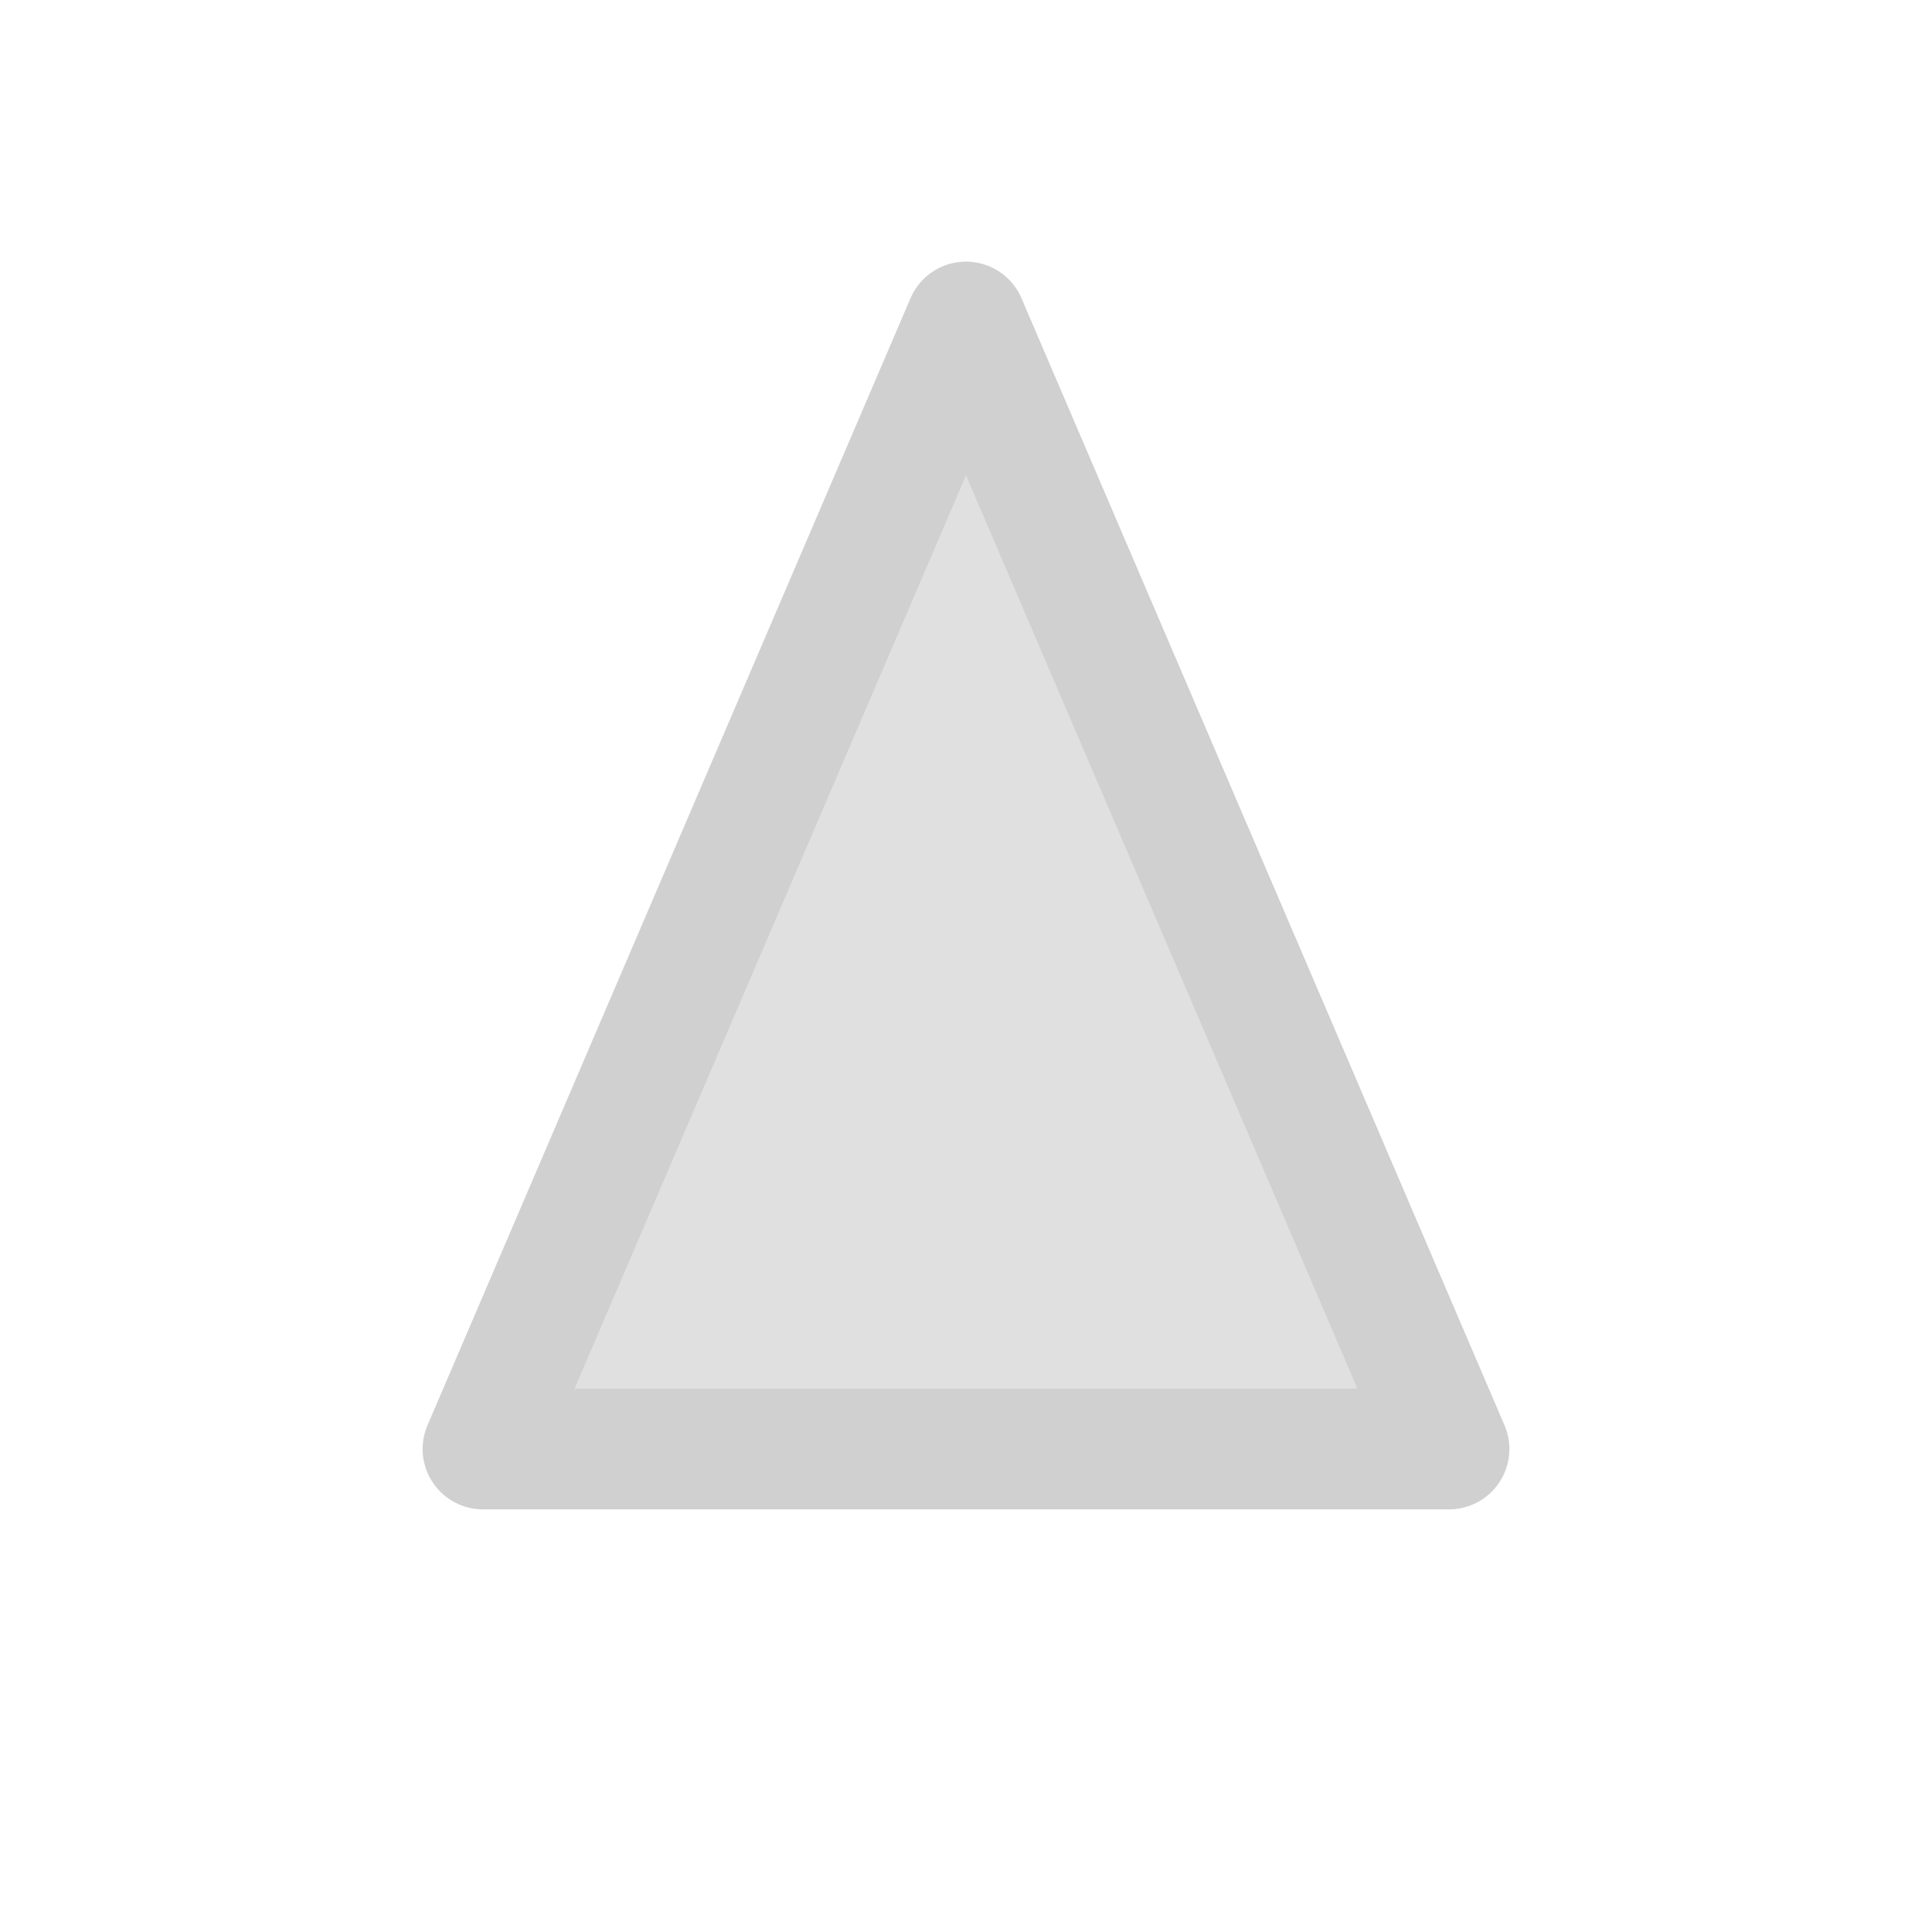
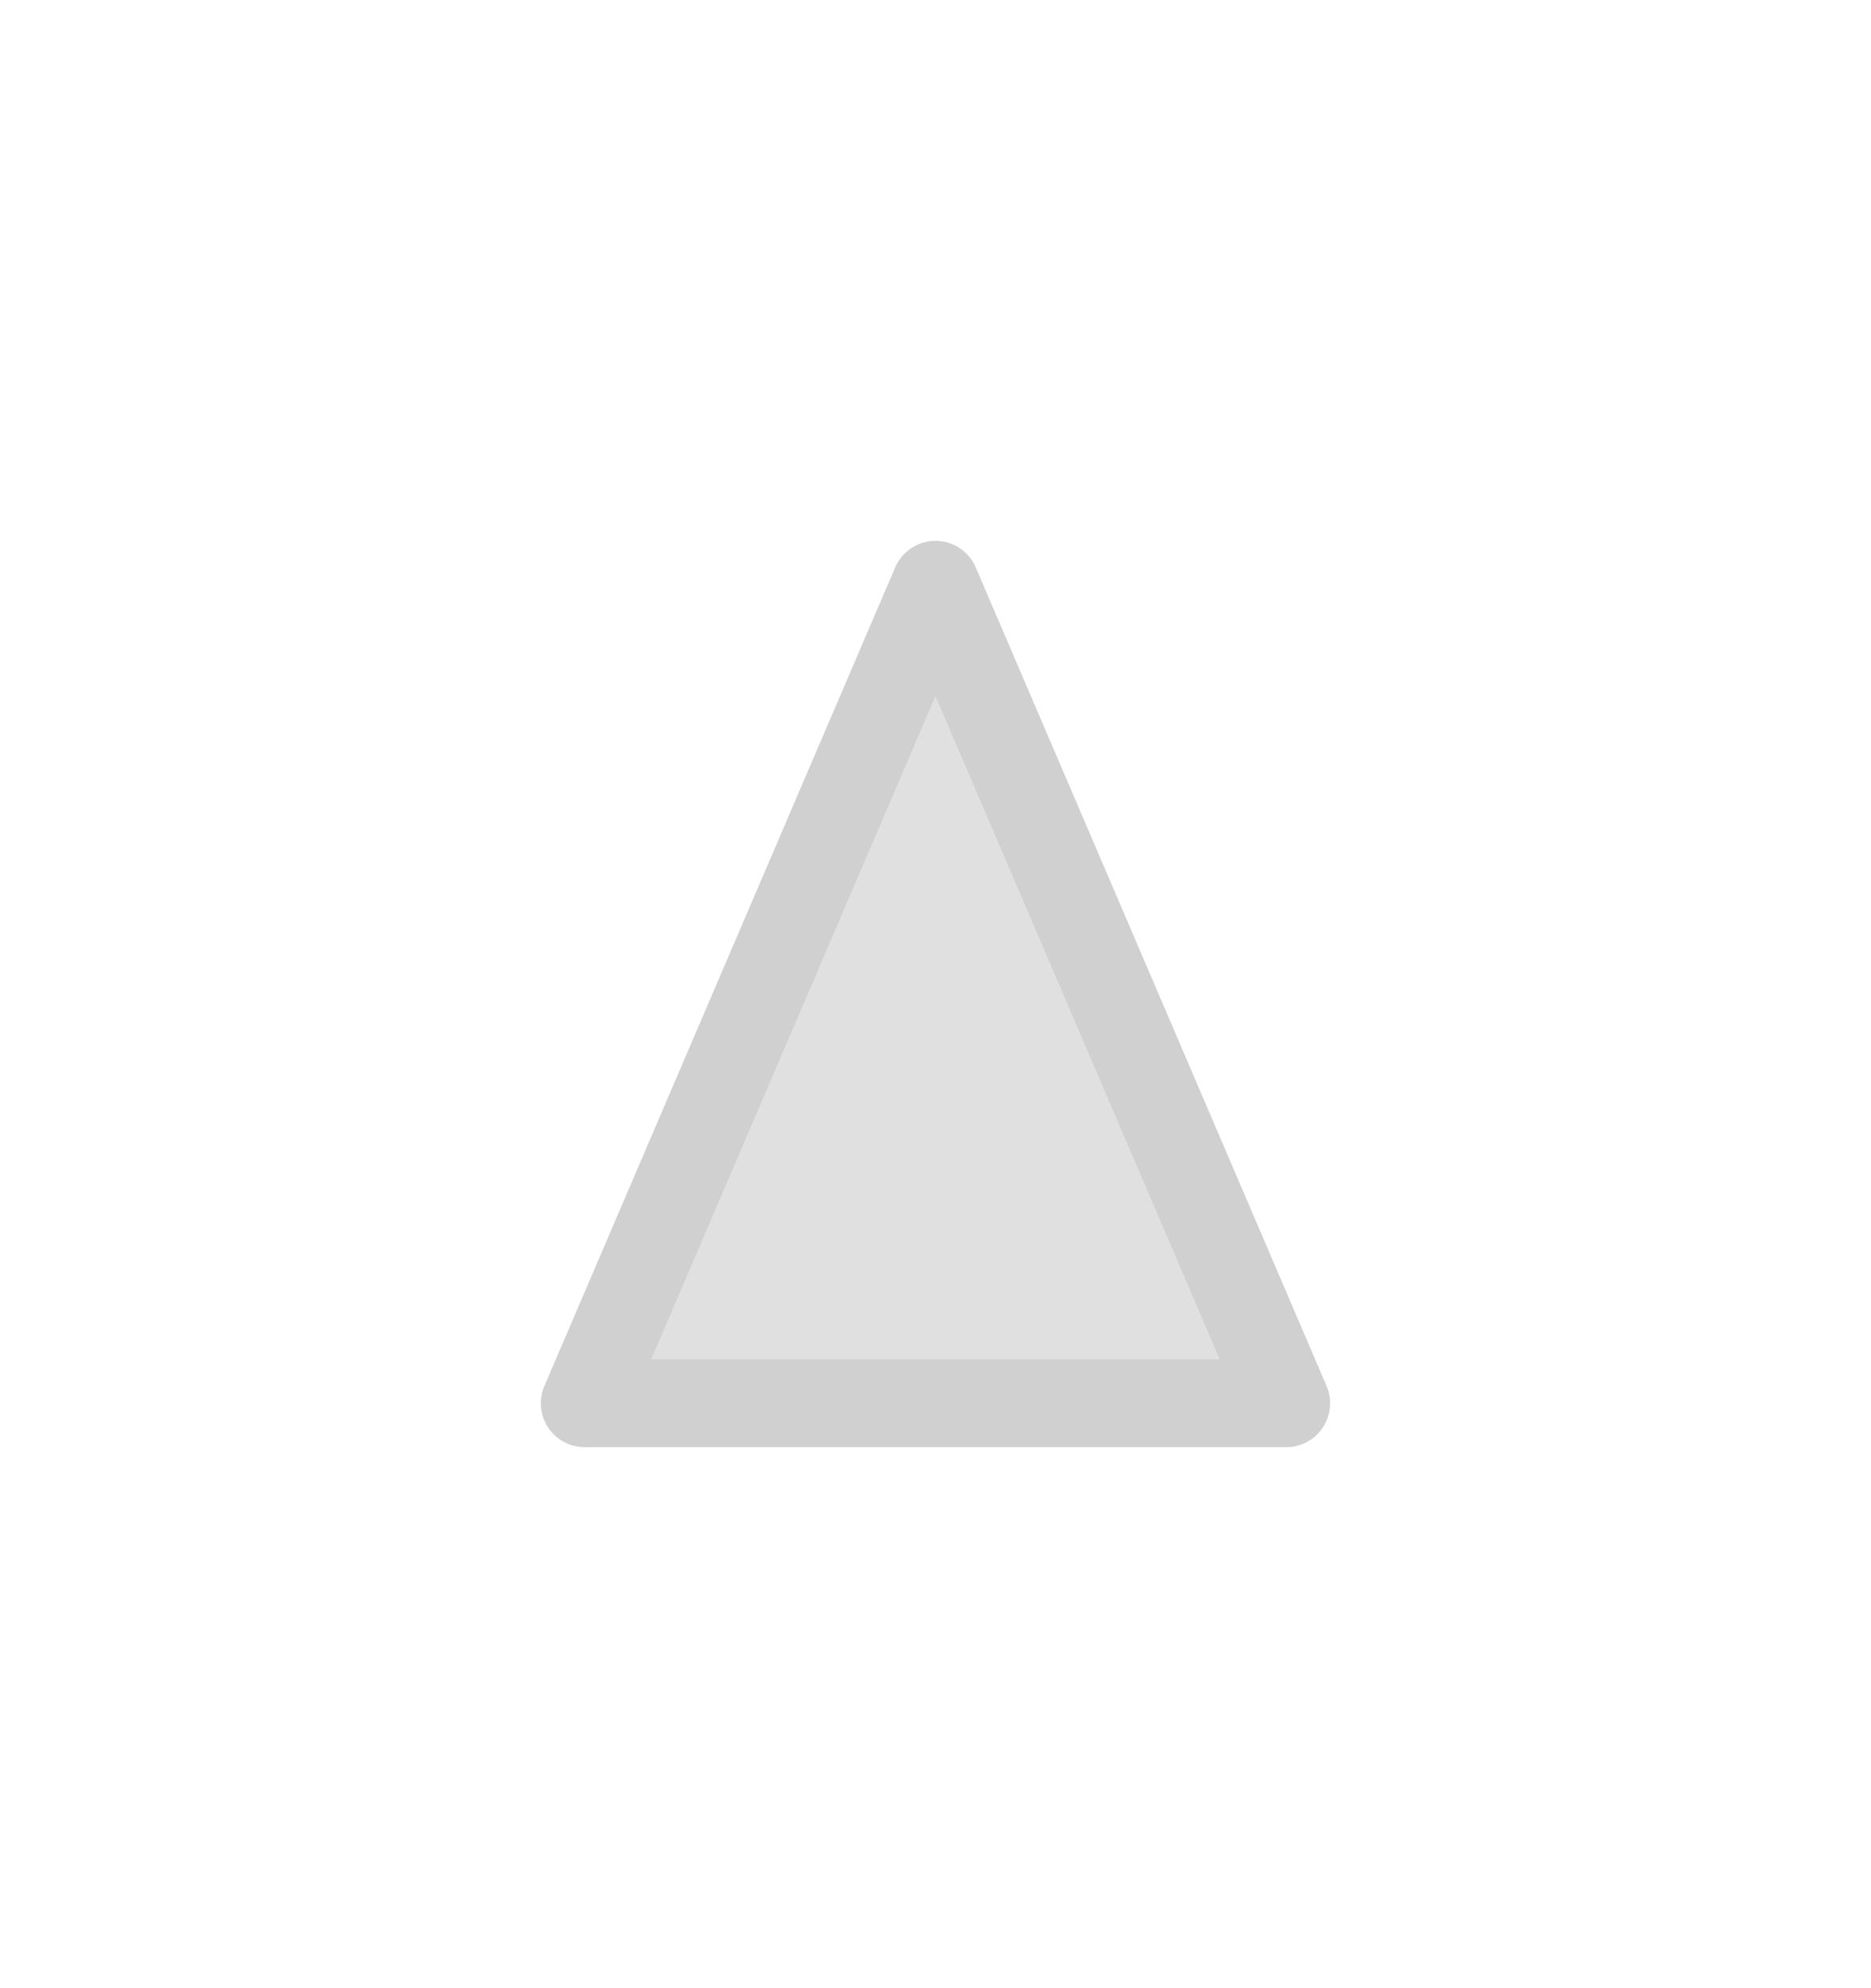
- <svg xmlns="http://www.w3.org/2000/svg" viewBox="288 304 24 24" fill="none">
+ <svg xmlns="http://www.w3.org/2000/svg" viewBox="284 298 32 34" fill="none">
  <path d="M300 308 L294 322 L306 322 Z" fill="#E0E0E0" stroke="#D0D0D0" stroke-width="1.5" stroke-linejoin="round" />
</svg>
